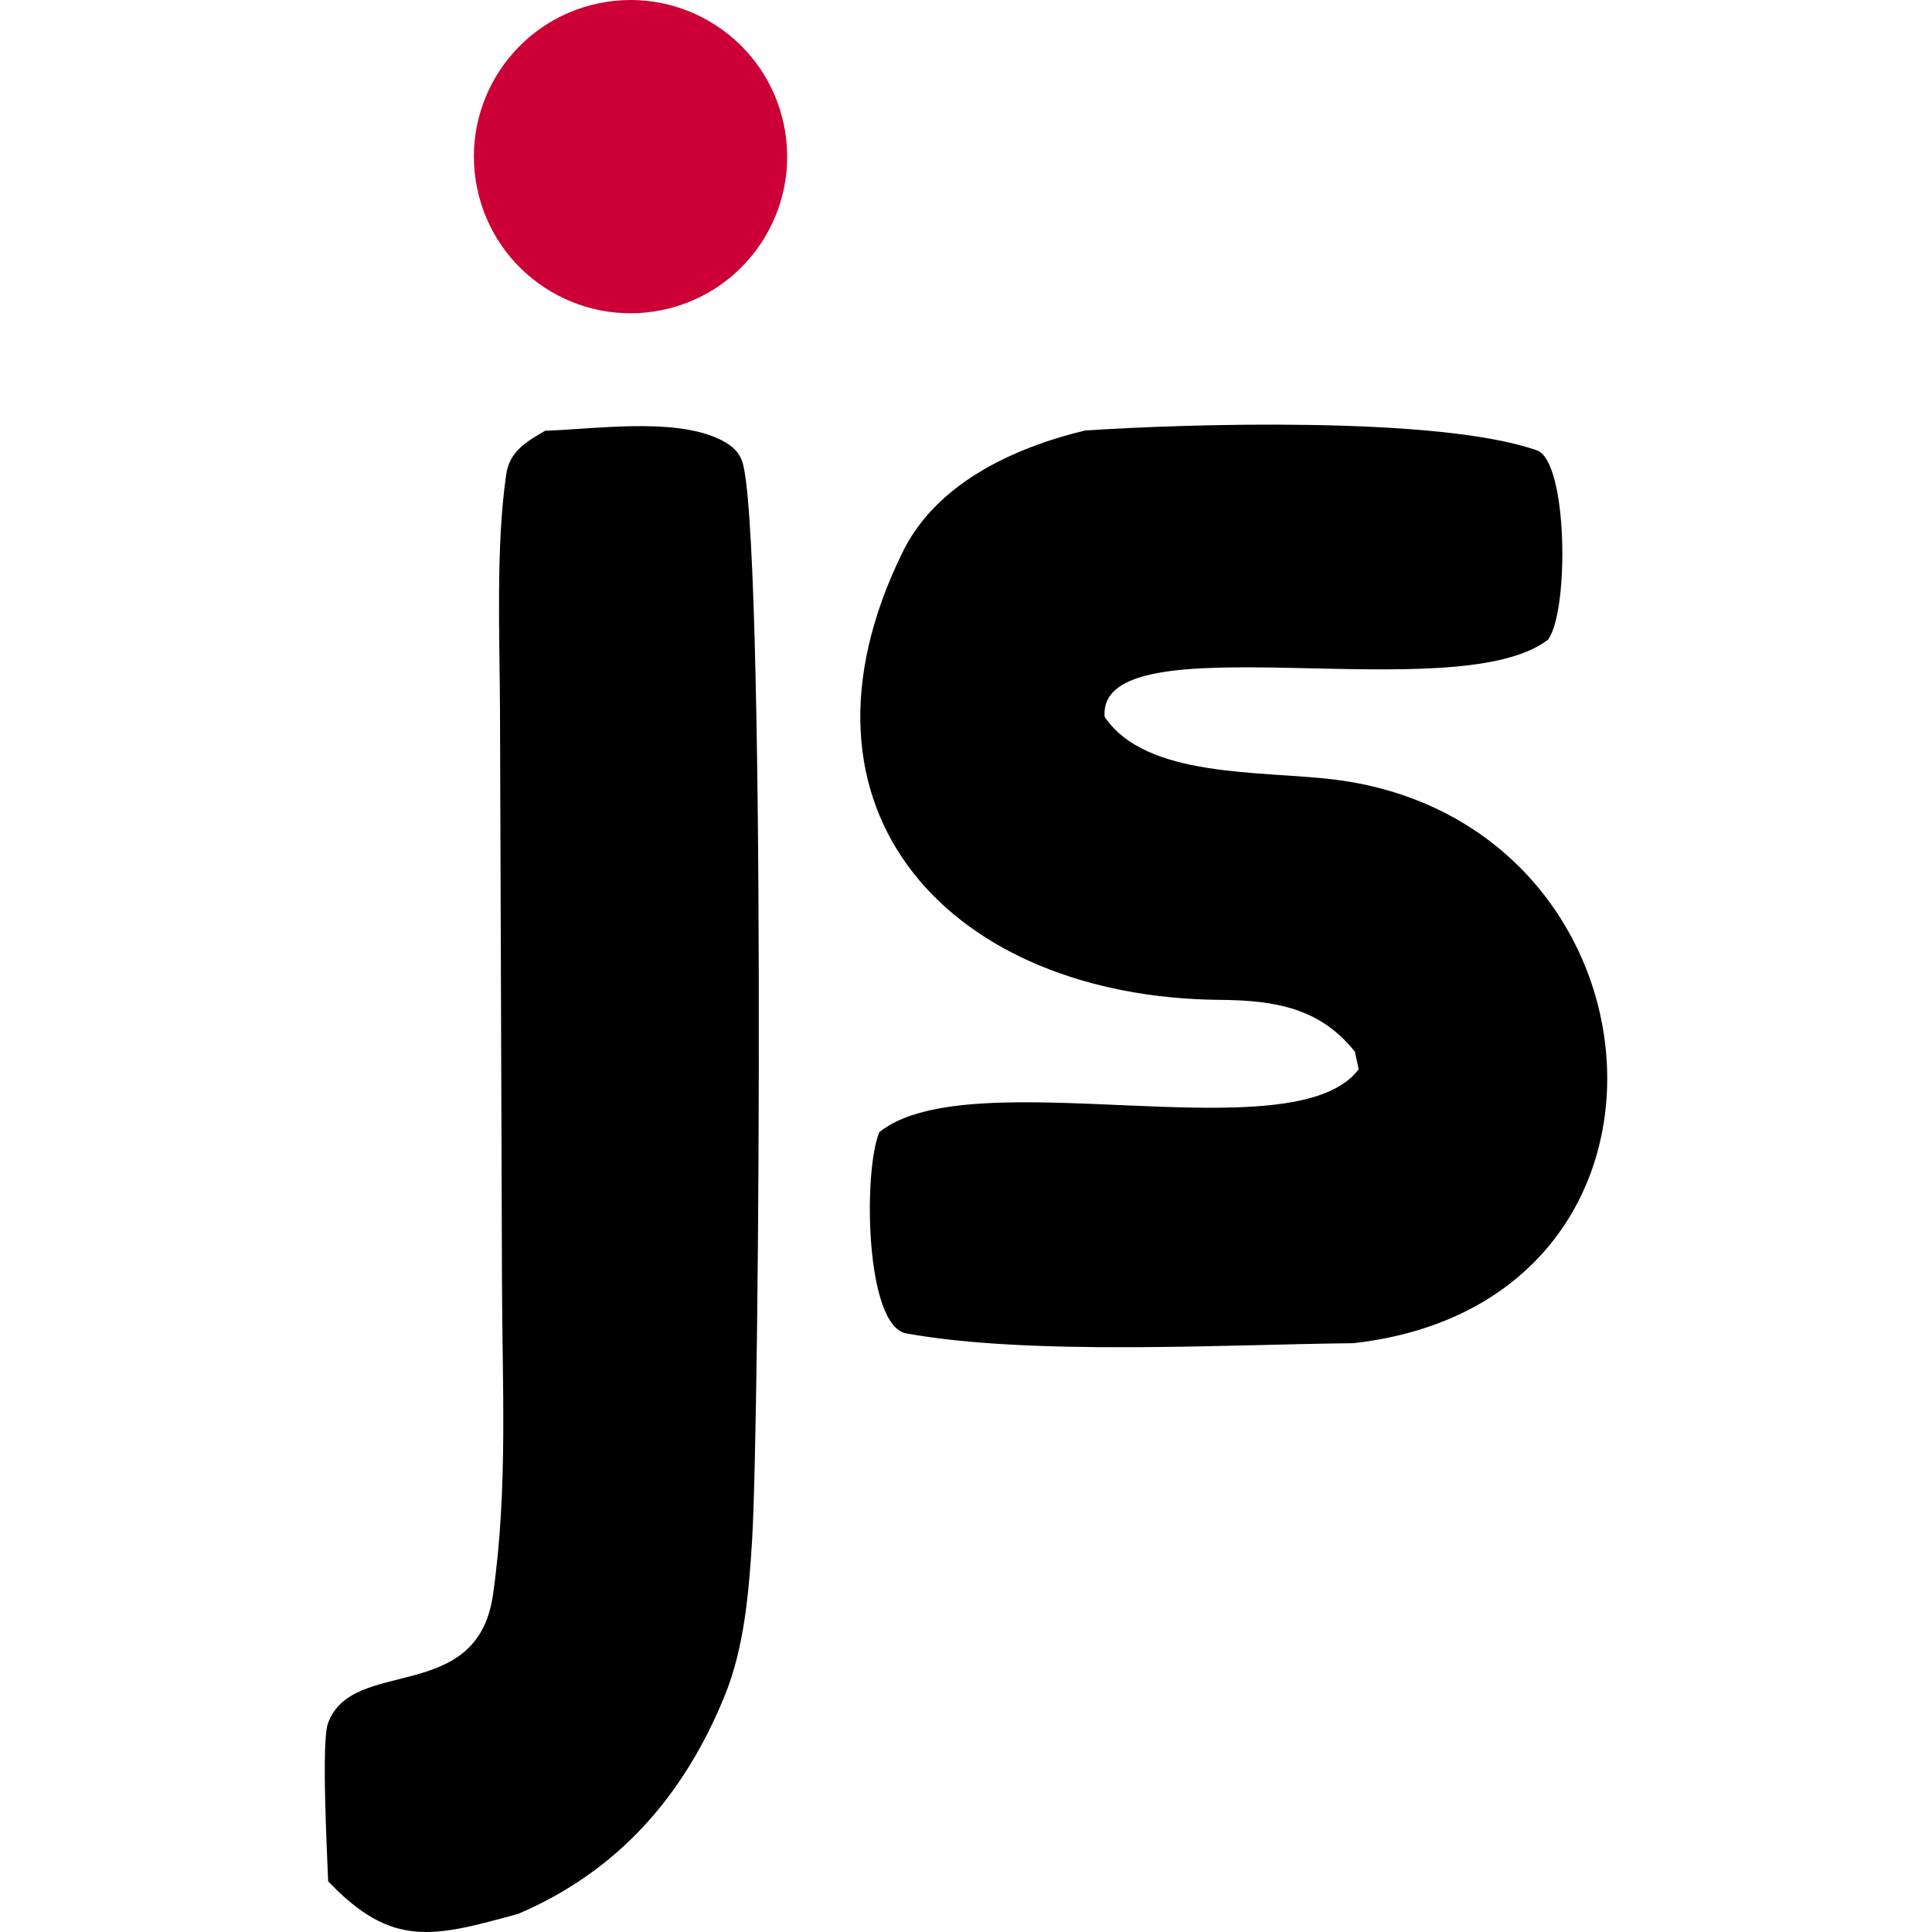
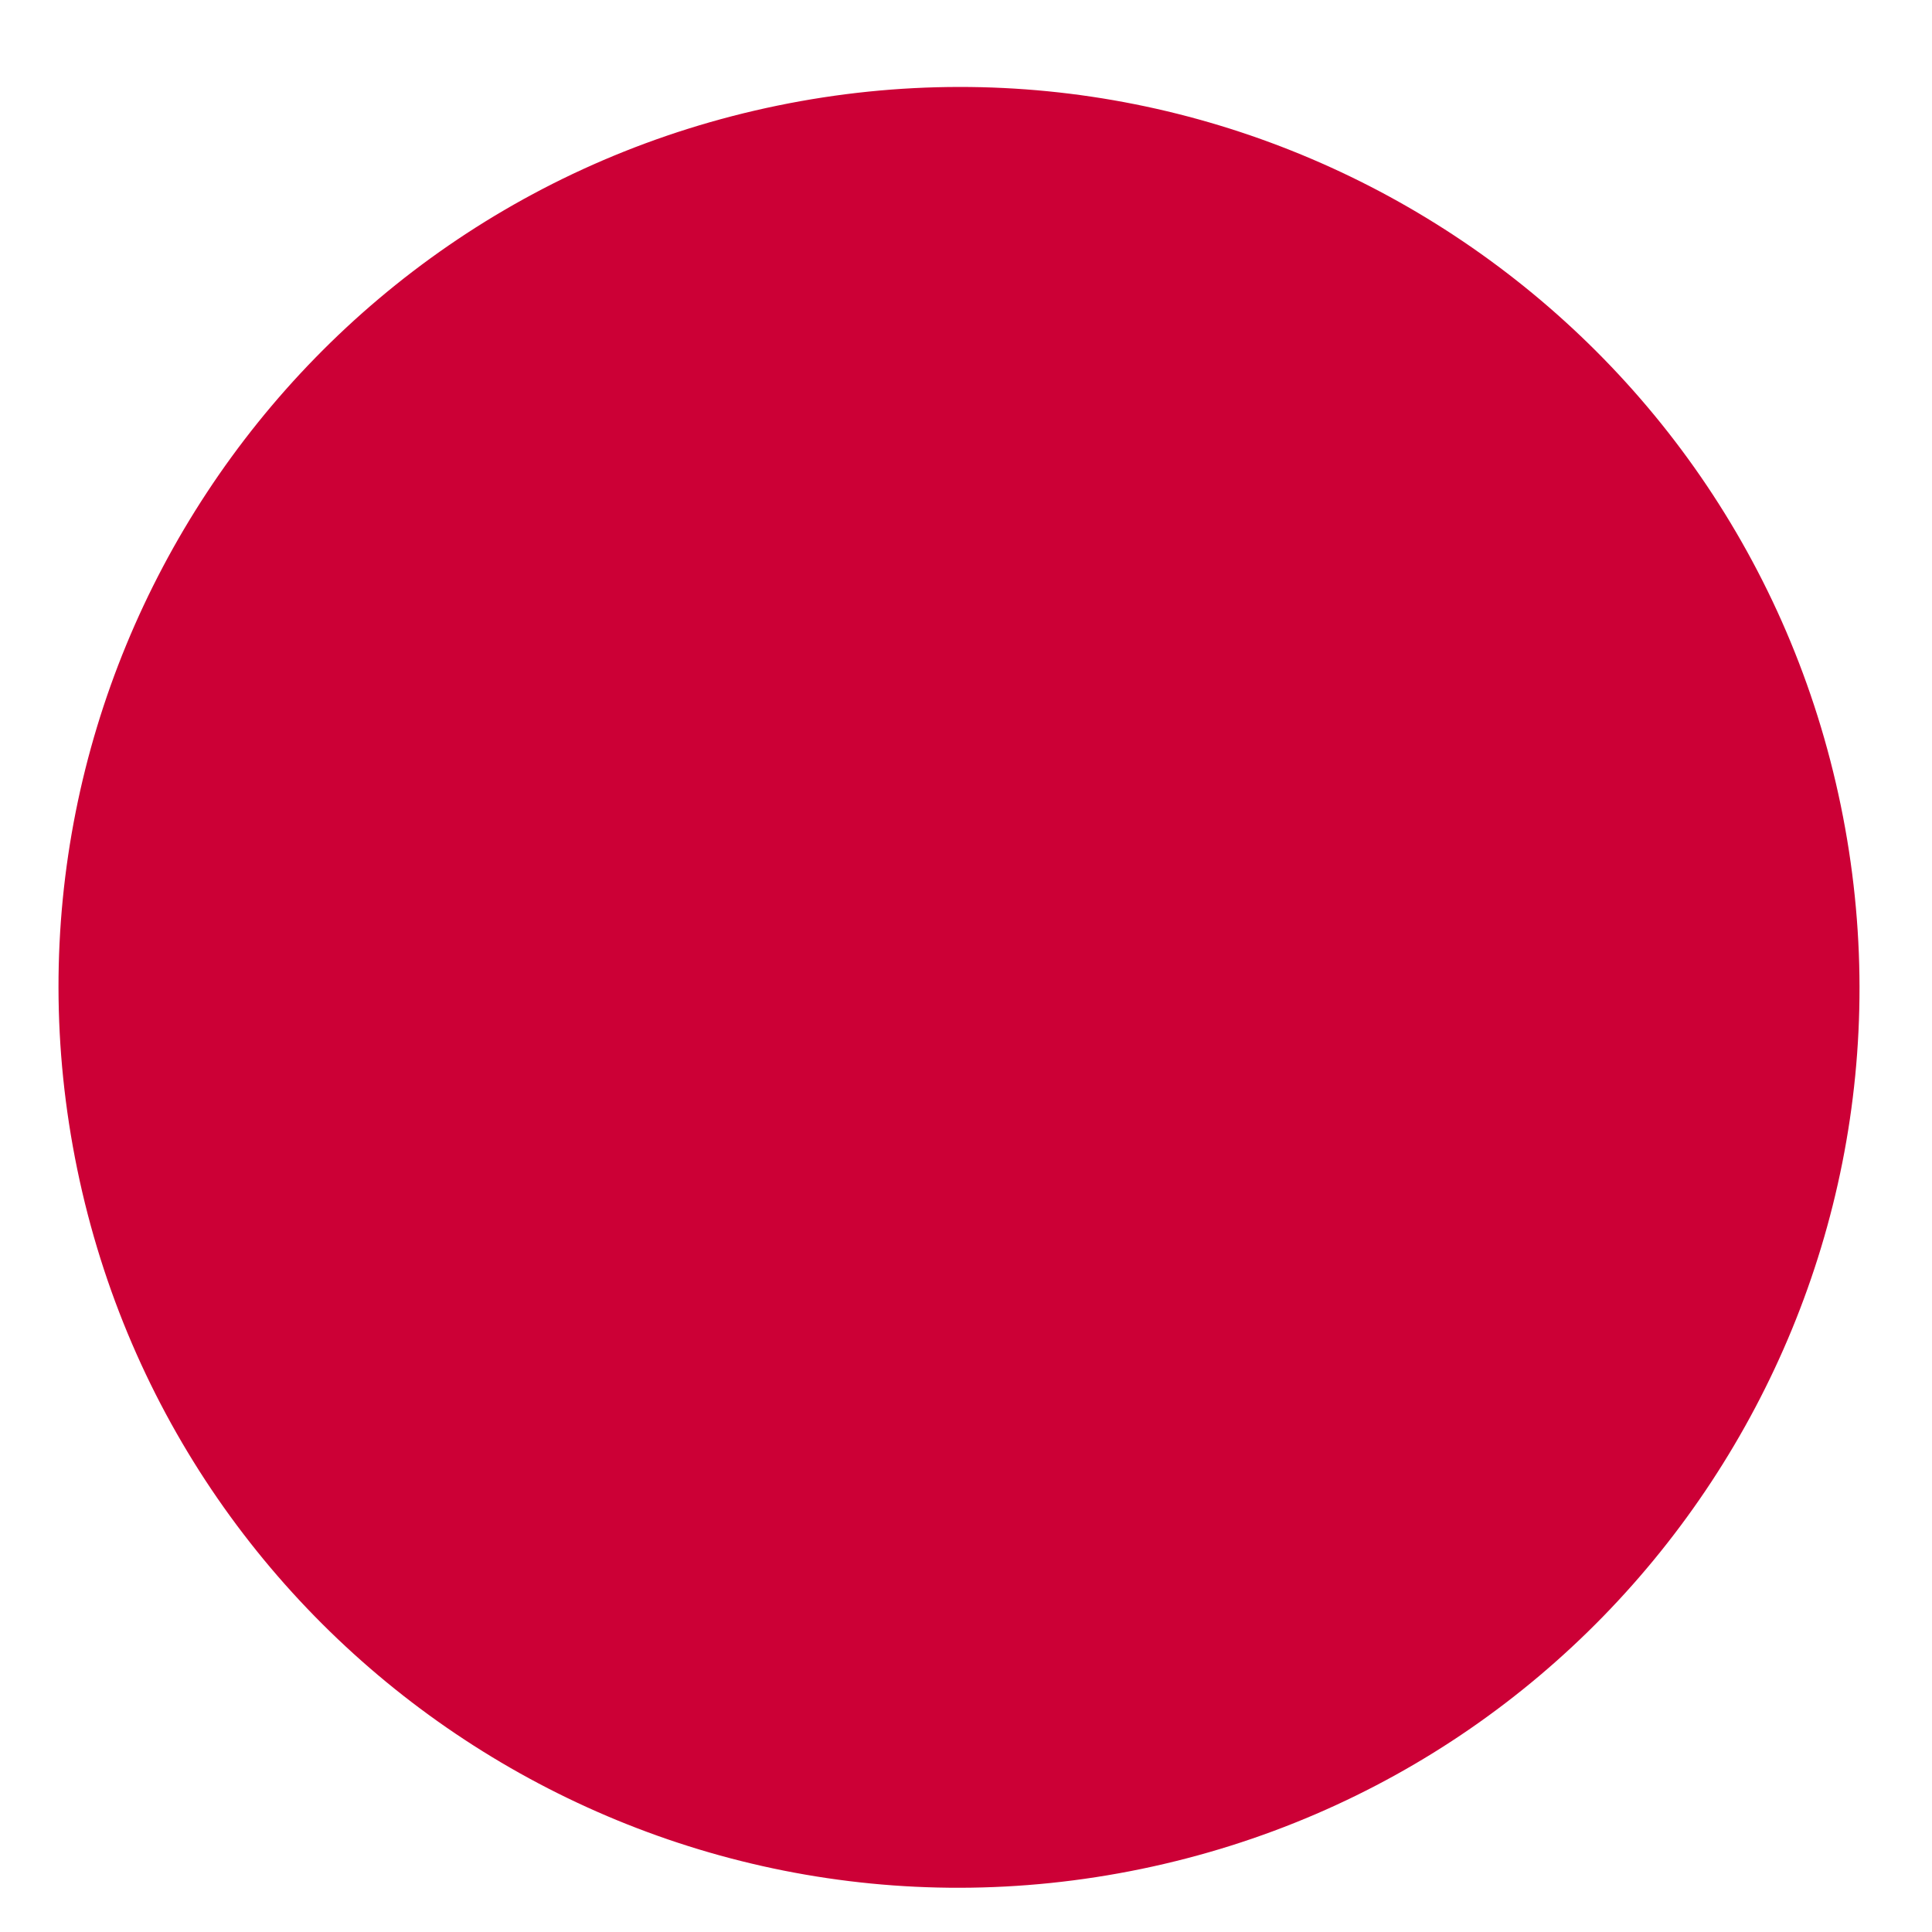
<svg xmlns="http://www.w3.org/2000/svg" width="100%" height="100%" viewBox="0 0 200 200" version="1.1" xml:space="preserve" style="fill-rule:evenodd;clip-rule:evenodd;stroke-linejoin:round;stroke-miterlimit:2;">
  <g transform="matrix(1,0,0,1,0,-306)">
    <g id="favicon" transform="matrix(0.152439,0,0,0.271739,0,306)">
      <rect x="0" y="0" width="1312" height="736" style="fill:none;" />
-       <clipPath id="_clip1">
-         <rect x="0" y="0" width="1312" height="736" />
-       </clipPath>
-       <g clip-path="url(#_clip1)">
+       <g>
        <g transform="matrix(5.703493,0,0,1.310707,-22.50264,-141.4185)">
-           <g transform="matrix(0.808173,0,0,1.972594,-198.0615,-736)">
-             <path d="M409.798,491.245C424.452,490.258 461.969,489.069 476.393,494.173C480.919,495.775 481.163,517.672 478.048,522.034C464.544,532.59 411.544,518.825 412.699,533.428C418.795,542.528 435.773,541.327 446.561,542.674C496.628,548.927 502.532,619.724 449.35,625.719C430.889,625.897 401.84,627.602 383.467,624.277C377.399,623.178 377.109,600.29 379.509,594.615C393.04,583.763 440.67,598.104 450.125,585.353L449.568,582.766C444.494,576.423 438.065,575.203 429.692,575.131C390.319,574.794 364.054,547.5 382.975,509.085C387.83,499.228 398.886,493.87 409.798,491.245Z" style="fill-rule:nonzero;" />
-           </g>
-           <g transform="matrix(0.808173,0,0,1.972594,-198.0615,-736)">
-             <path d="M330.262,491.28C337.562,491.04 349.013,489.328 355.768,492.441C357.346,493.168 358.606,494.03 359.247,495.645C362.76,504.505 361.888,636.523 360.753,654.85C360.284,662.421 359.61,670.553 356.743,677.612C350.756,692.357 341.04,703.504 326.311,709.796C313.816,713.24 307.719,714.905 298.301,705.003C298.144,700.835 297.287,684.53 298.262,681.768C301.765,671.831 320.232,679.112 322.578,662.826C324.823,647.235 323.934,631.903 323.91,616.291L323.616,532.24C323.571,521.595 322.994,508.214 324.537,497.698C325.035,494.301 327.483,492.909 330.262,491.28Z" style="fill-rule:nonzero;" />
-           </g>
-           <g transform="matrix(0.808173,0,0,1.972594,-198.0615,-736)">
+           <g transform="matrix(4.645577,0,0,11.33896,-1474.606,-4717.751)">
            <path d="M338.198,428.288C350.676,425.72 362.874,433.749 365.449,446.225C368.024,458.701 360.002,470.904 347.527,473.486C335.043,476.07 322.828,468.04 320.251,455.554C317.674,443.068 325.711,430.858 338.198,428.288Z" style="fill:rgb(204,0,54);fill-rule:nonzero;" />
          </g>
        </g>
      </g>
    </g>
  </g>
</svg>
